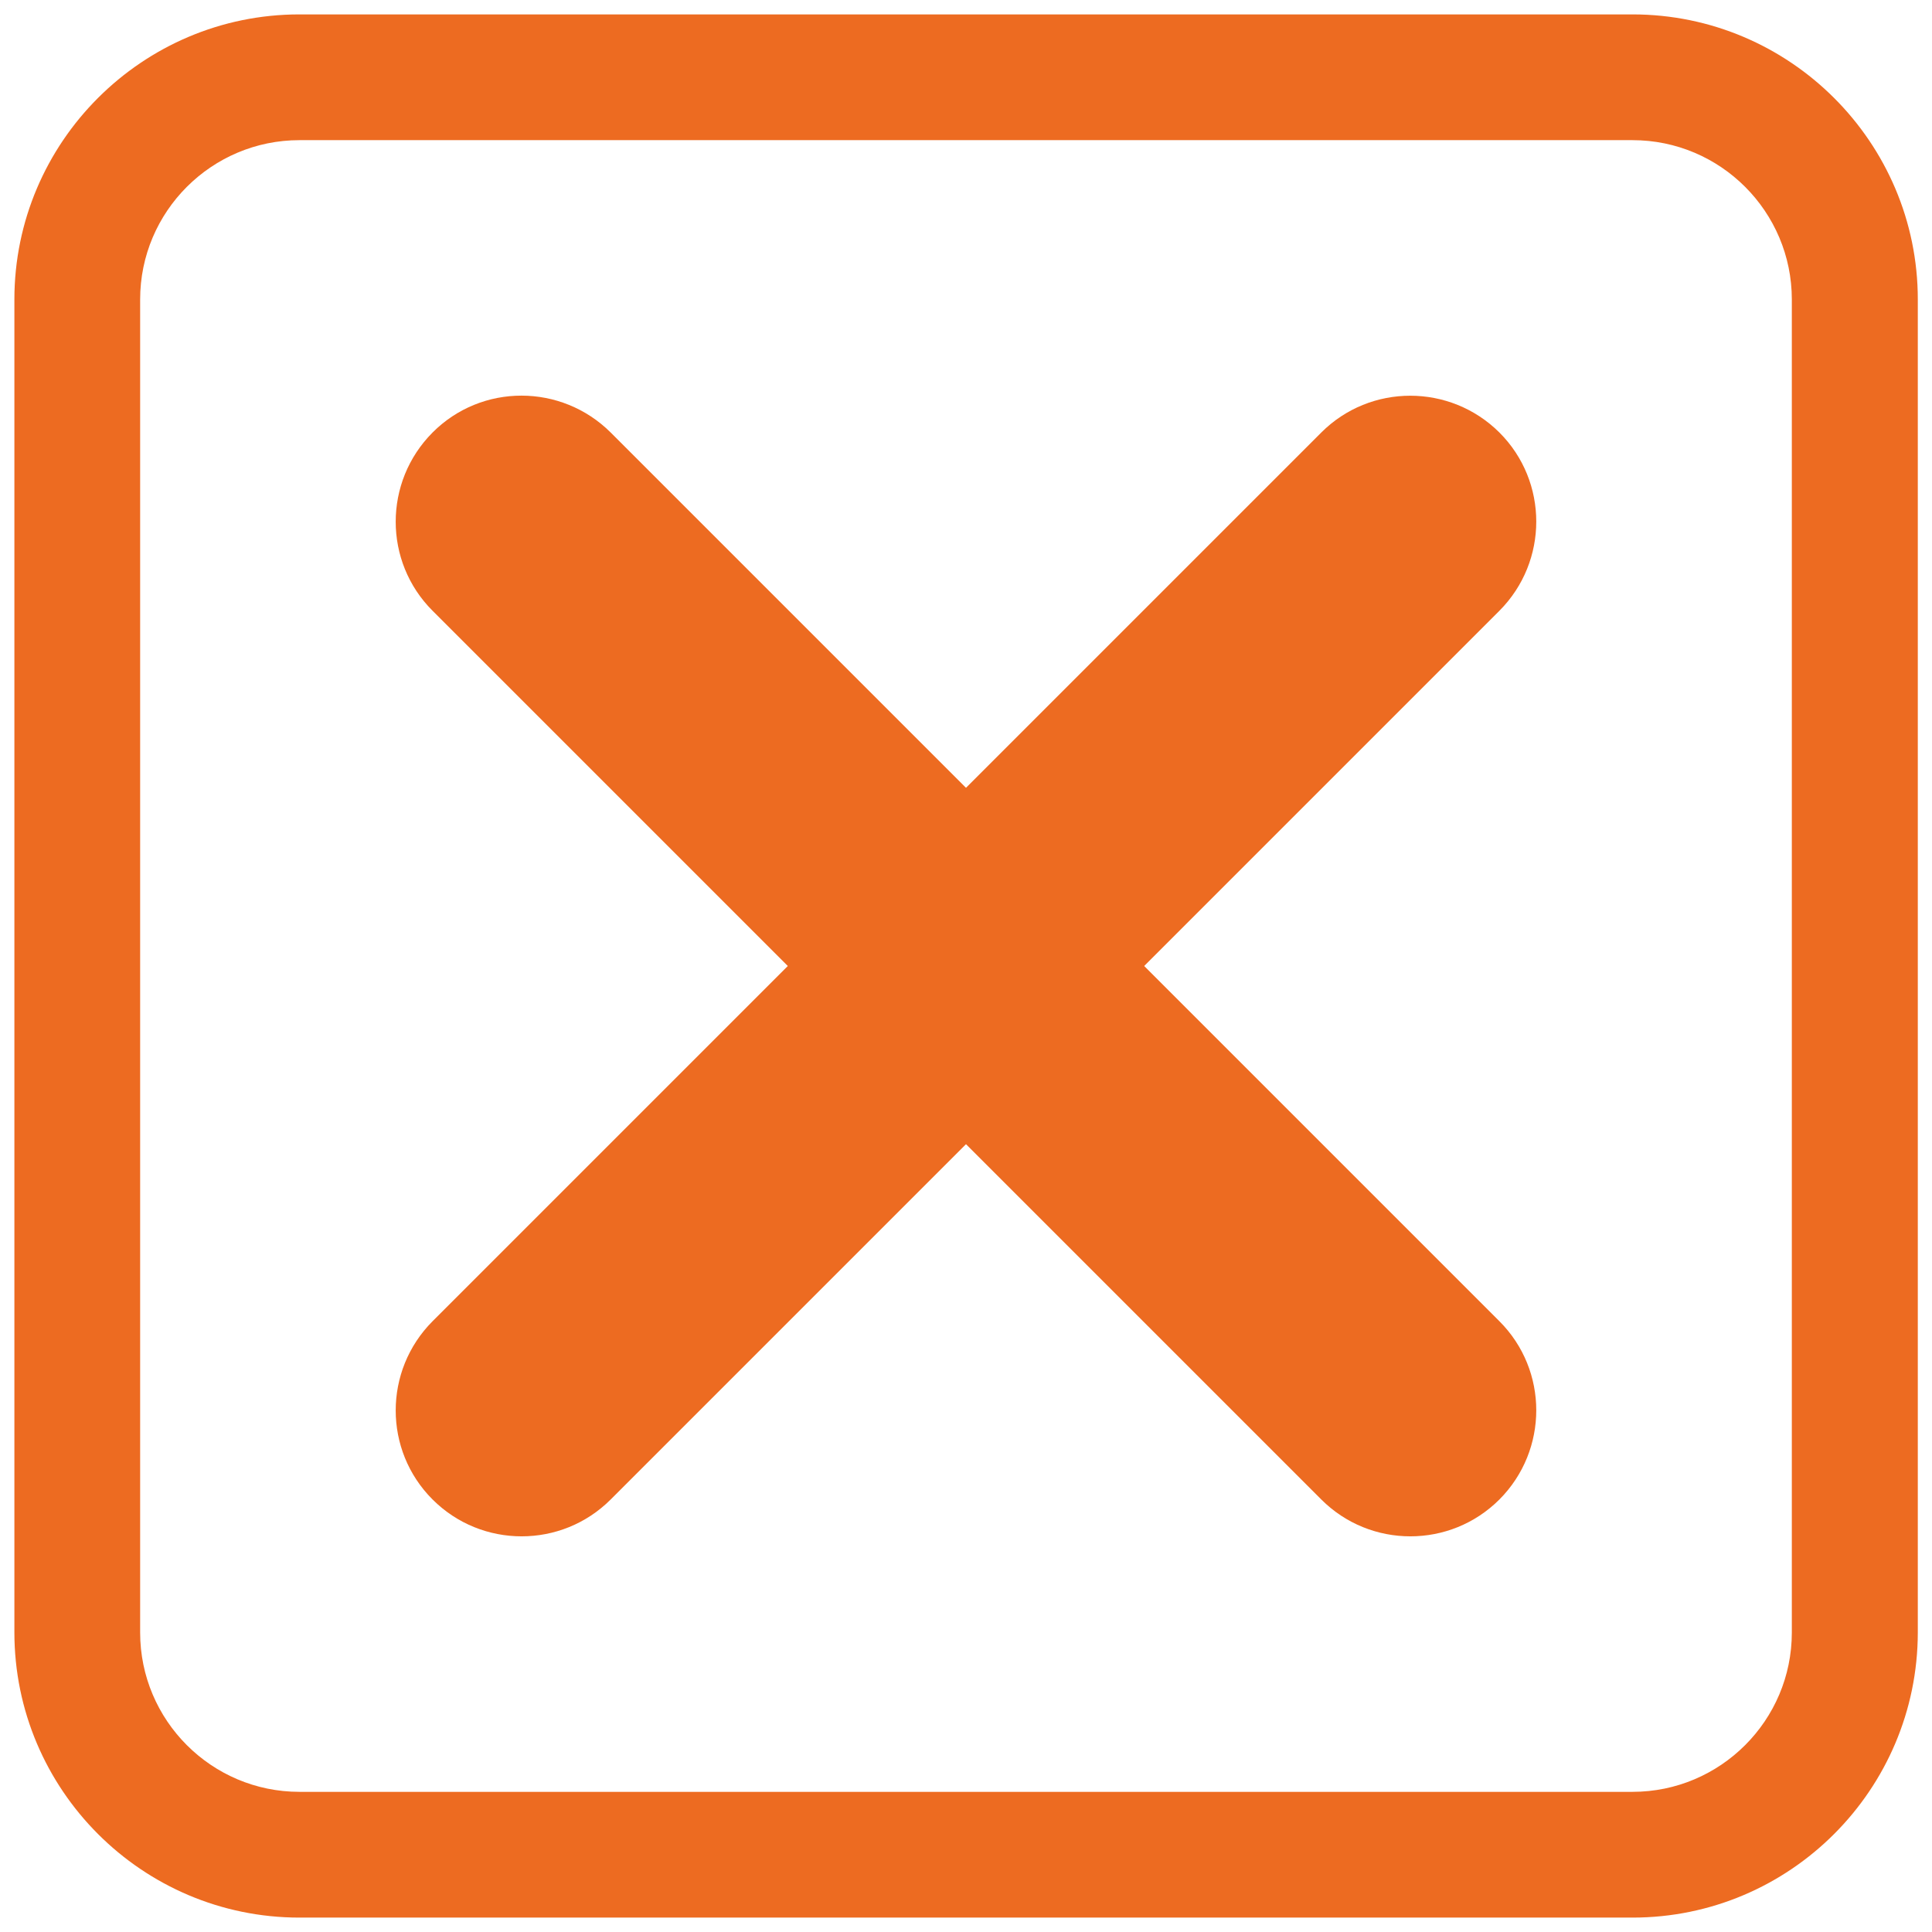
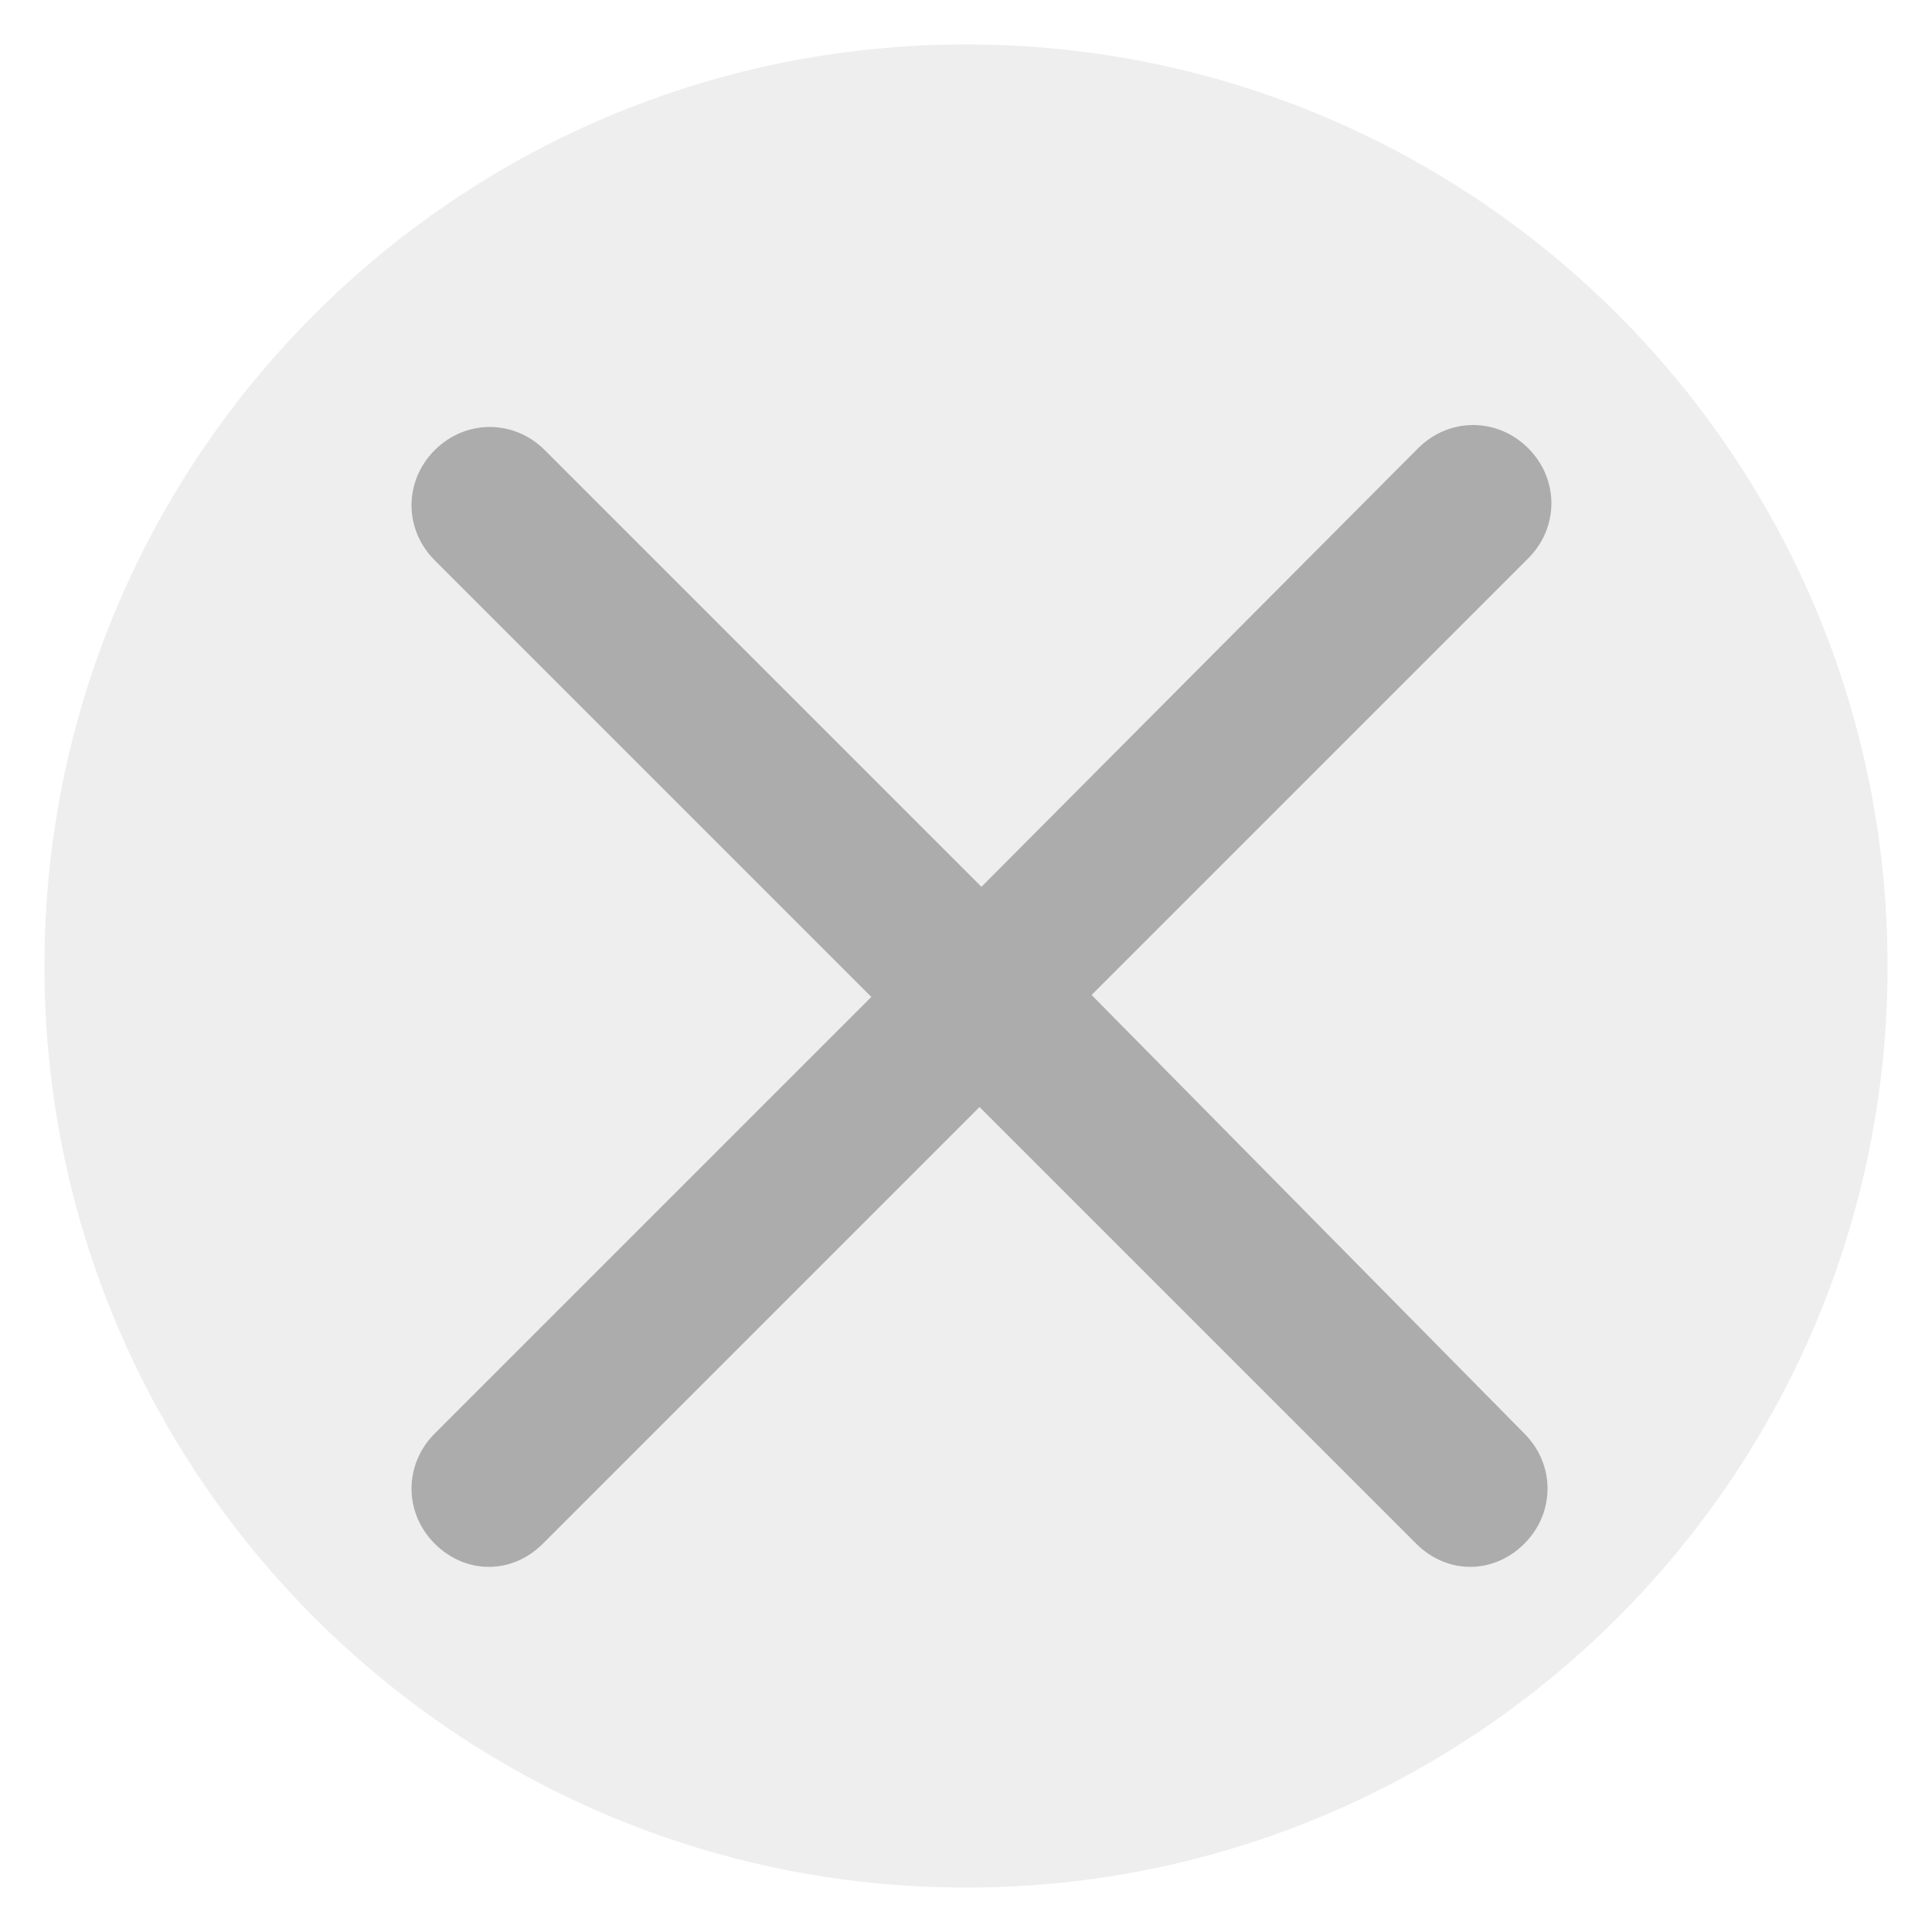
- <svg xmlns="http://www.w3.org/2000/svg" xml:space="preserve" enable-background="new 0 0 100 100" viewBox="0 0 100 100" y="0px" x="0px" id="close_window" version="1.0">
-   <defs id="defs17" />
-   <g transform="matrix(1.15,0,0,1.15,-7.50075,-7.5)" id="g4">
-     <path id="path2" d="M 80,92.83 H 20 C 12.92,92.83 7.17,87.07 7.17,79.99 V 20 C 7.17,12.92 12.93,7.17 20,7.17 h 60 c 7.08,0 12.84,5.76 12.84,12.83 V 80 C 92.83,87.08 87.08,92.83 80,92.83 Z m -60,-80 c -3.95,0 -7.17,3.21 -7.17,7.17 v 60 c 0,3.95 3.21,7.17 7.17,7.17 h 60 c 3.95,0 7.17,-3.21 7.17,-7.17 V 20 c 0,-3.95 -3.21,-7.17 -7.17,-7.17 z" fill="#ED6B21" />
-   </g>
-   <g transform="matrix(1.15,0,0,1.15,-7.50075,-7.5)" id="g8">
-     <path id="path6" d="m 70,75.67 c -1.45,0 -2.9,-0.55 -4.01,-1.66 l -40,-40 c -2.21,-2.21 -2.21,-5.8 0,-8.02 2.21,-2.22 5.8,-2.21 8.02,0 l 40,40 c 2.21,2.21 2.21,5.8 0,8.02 -1.11,1.11 -2.56,1.66 -4.01,1.66 z" fill="#ED6B21" />
-   </g>
-   <g transform="matrix(1.15,0,0,1.15,-7.50075,-7.5)" id="g12">
-     <path id="path10" d="m 30,75.67 c -1.45,0 -2.9,-0.55 -4.01,-1.66 -2.21,-2.21 -2.21,-5.8 0,-8.02 l 40,-40 c 2.21,-2.21 5.8,-2.21 8.02,0 2.21,2.21 2.21,5.8 0,8.02 l -40,40 C 32.9,75.12 31.45,75.67 30,75.67 Z" fill="#ED6B21" />
-   </g>
+ <svg xmlns="http://www.w3.org/2000/svg" version="1.1" baseProfile="basic" id="close_window" x="0px" y="0px" viewBox="0 0 100 100" xml:space="preserve">
+   <circle fill="#EEEEEE" cx="50" cy="50" r="47.7" />
+   <path fill="#ACACAC" d="M56.5,51.5l22.6-22.6c1.6-1.6,1.6-4.1,0-5.7c-1.6-1.6-4.1-1.6-5.7,0L50.8,45.9L28.2,23.3  c-1.6-1.6-4.1-1.6-5.7,0s-1.6,4.1,0,5.7l22.6,22.6L22.5,74.2c-1.6,1.6-1.6,4.1,0,5.7c0.8,0.8,1.8,1.2,2.8,1.2s2-0.4,2.8-1.2  l22.6-22.6l22.6,22.6c0.8,0.8,1.8,1.2,2.8,1.2s2-0.4,2.8-1.2c1.6-1.6,1.6-4.1,0-5.7L56.5,51.5z" />
</svg>
